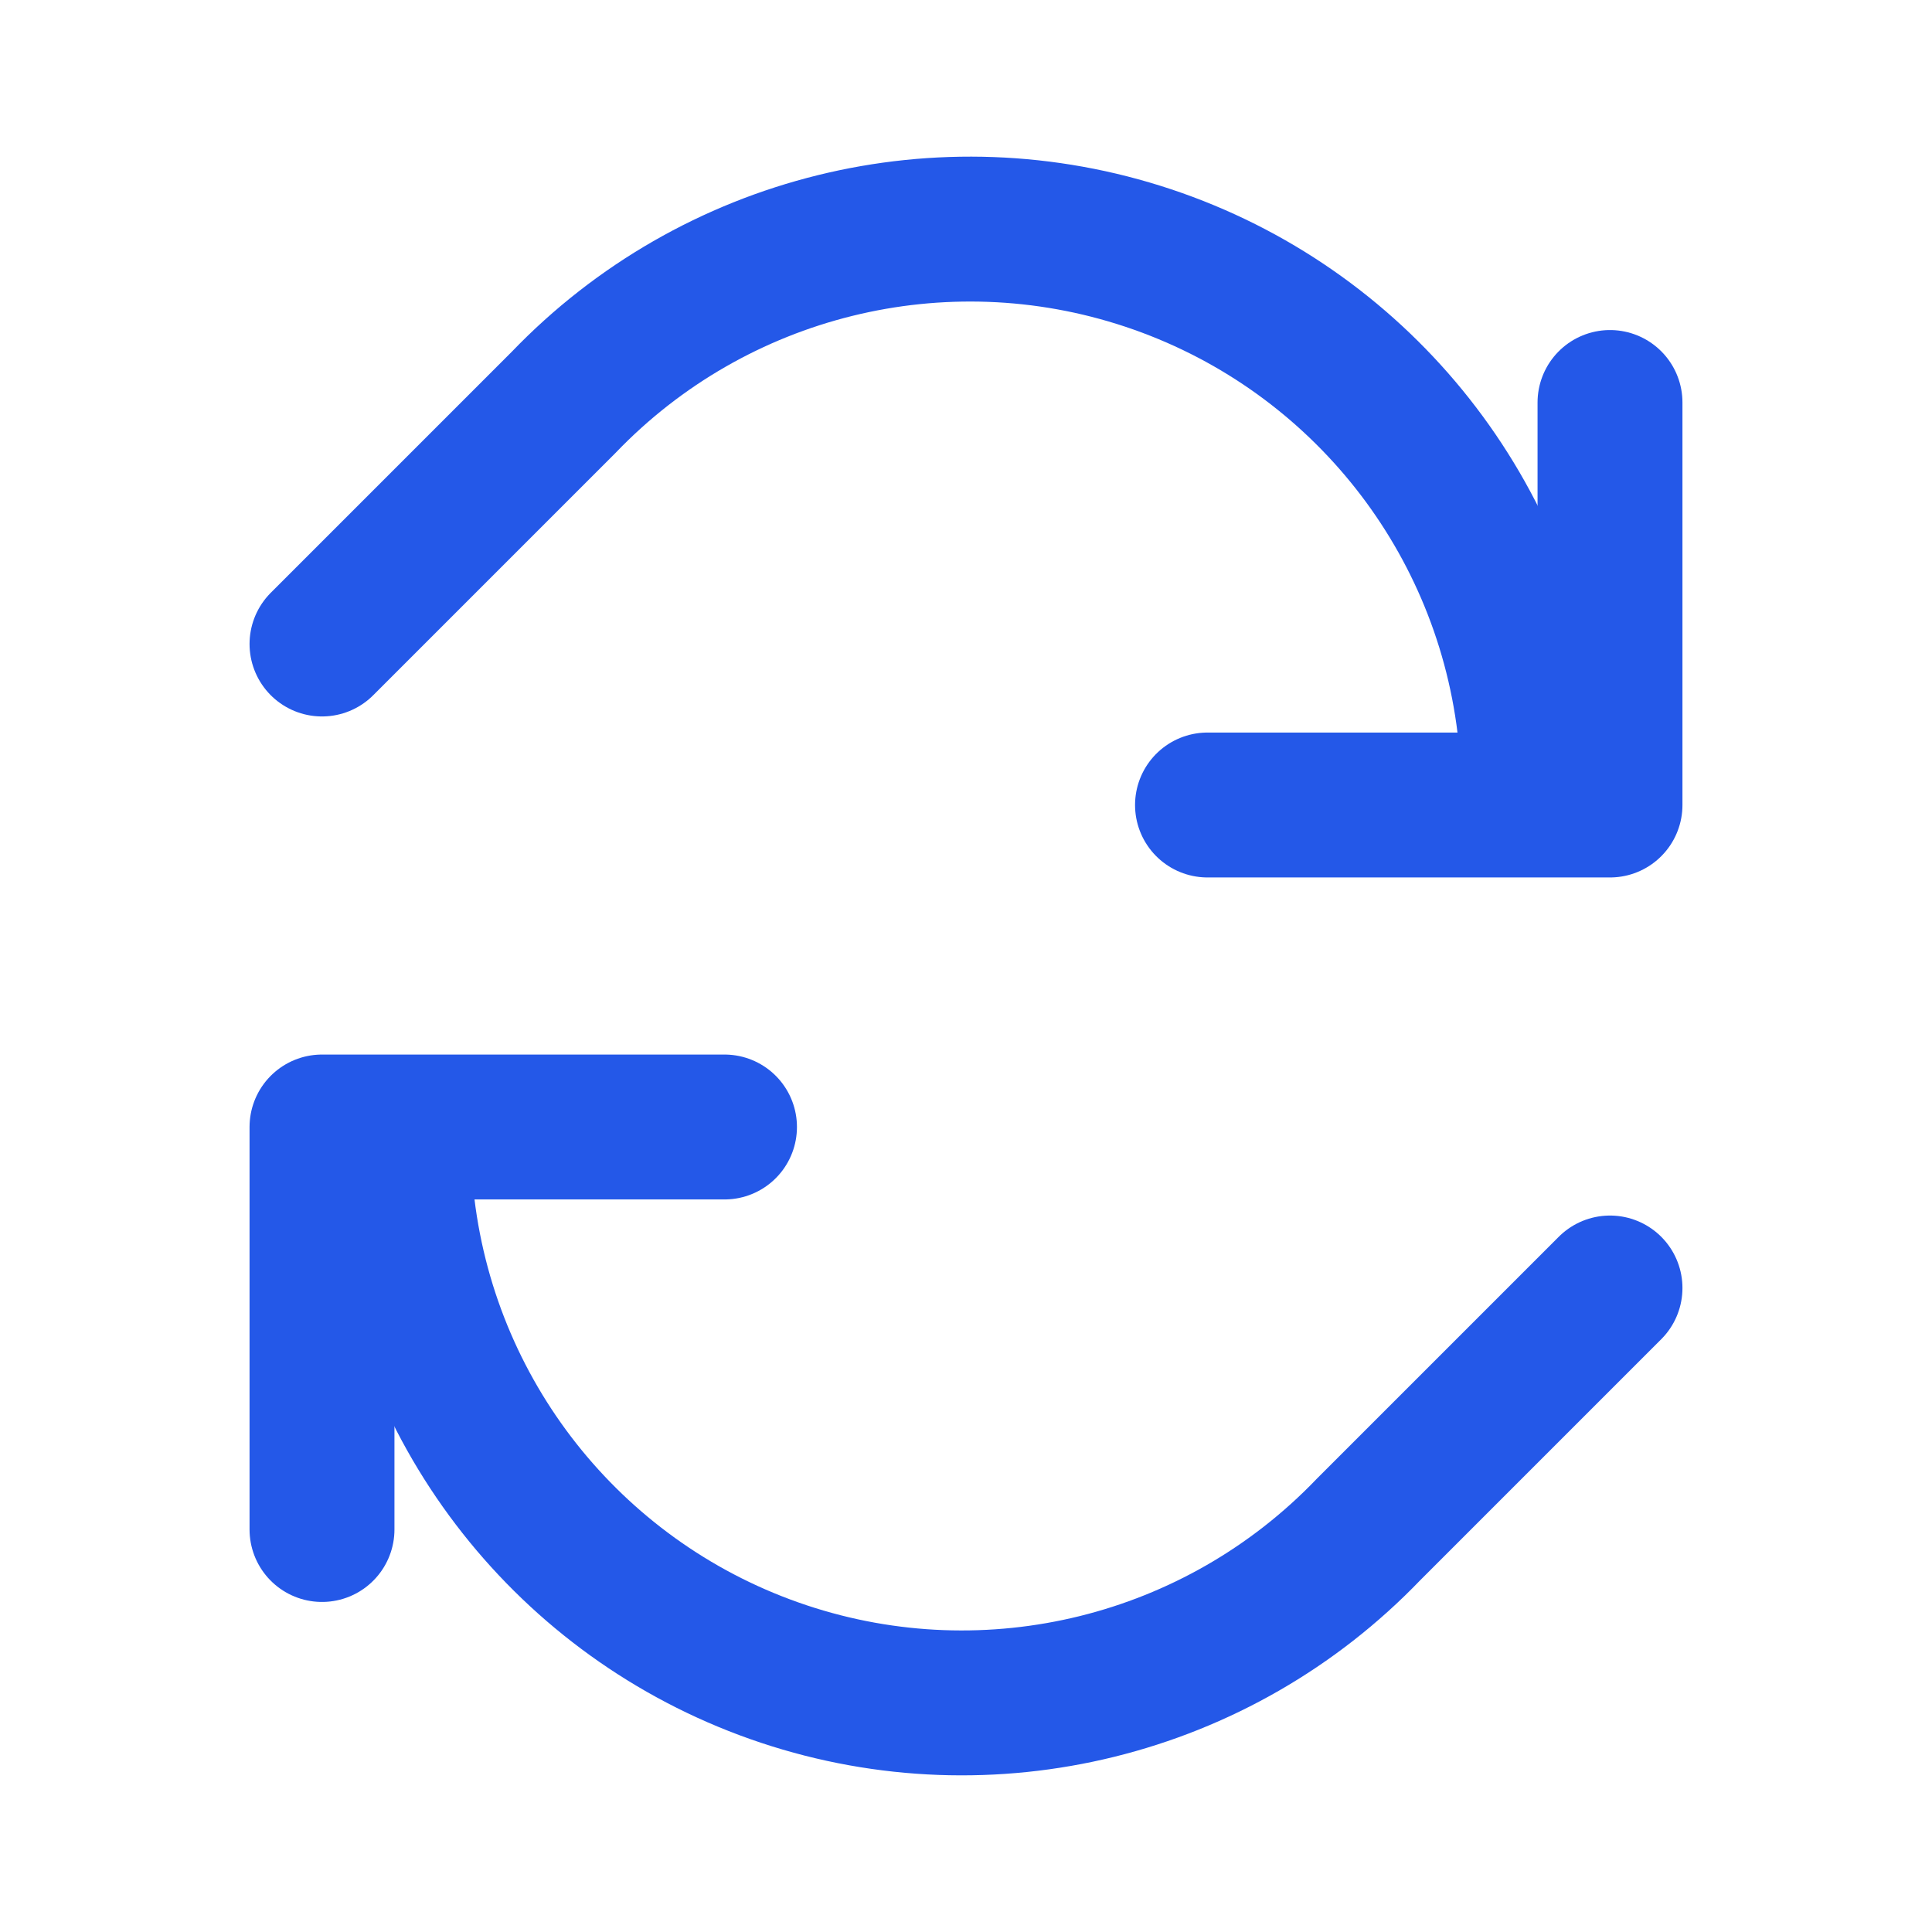
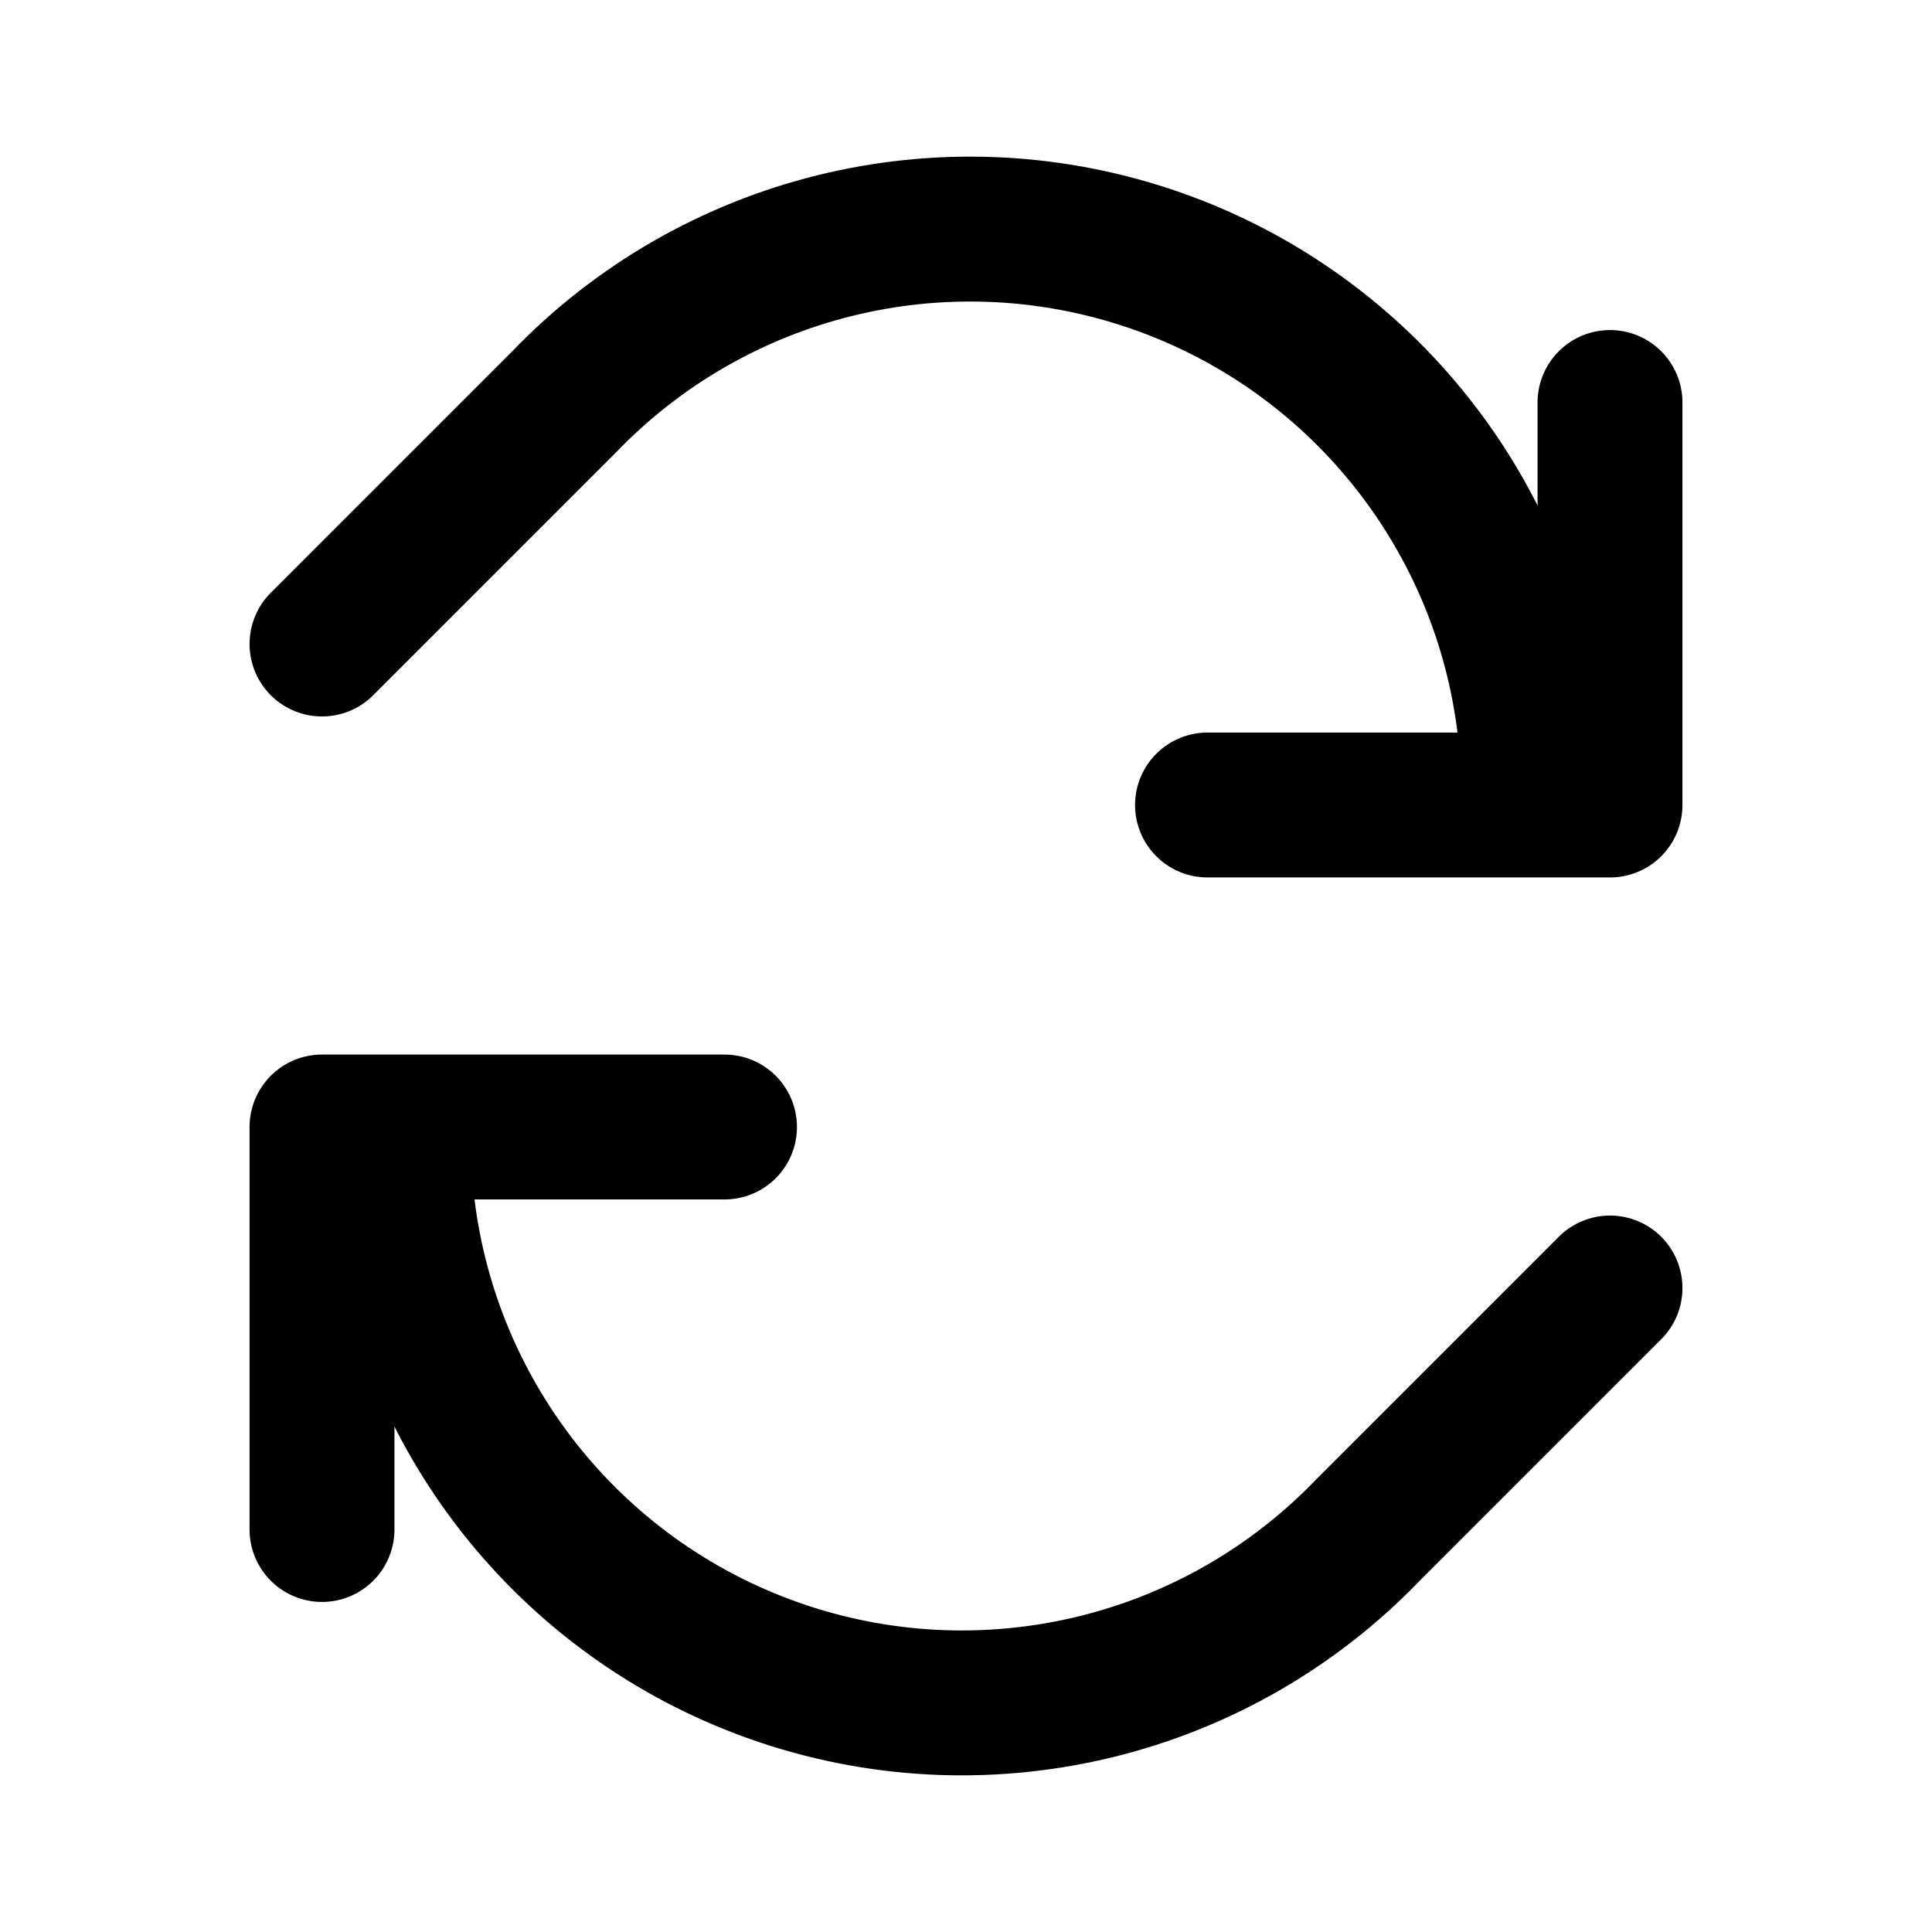
- <svg xmlns="http://www.w3.org/2000/svg" width="48" height="48" viewBox="0 0 24 24" fill="none" stroke="currentColor" stroke-width="1.8" stroke-linecap="round" stroke-linejoin="round" class="shift-icon " aria-hidden="true" style="color:#2458e8">
+ <svg width="24" height="24" viewBox="0 0 24 24" fill="none" stroke="currentColor" stroke-width="1.8" stroke-linecap="round" stroke-linejoin="round" class="shift-icon " aria-hidden="true">
  <path d="M20 5v5h-5M4 19v-5h5" />
  <path d="M19 9a7 7 0 0 0-12-4L4 8m1 7a7 7 0 0 0 12 4l3-3" />
</svg>
